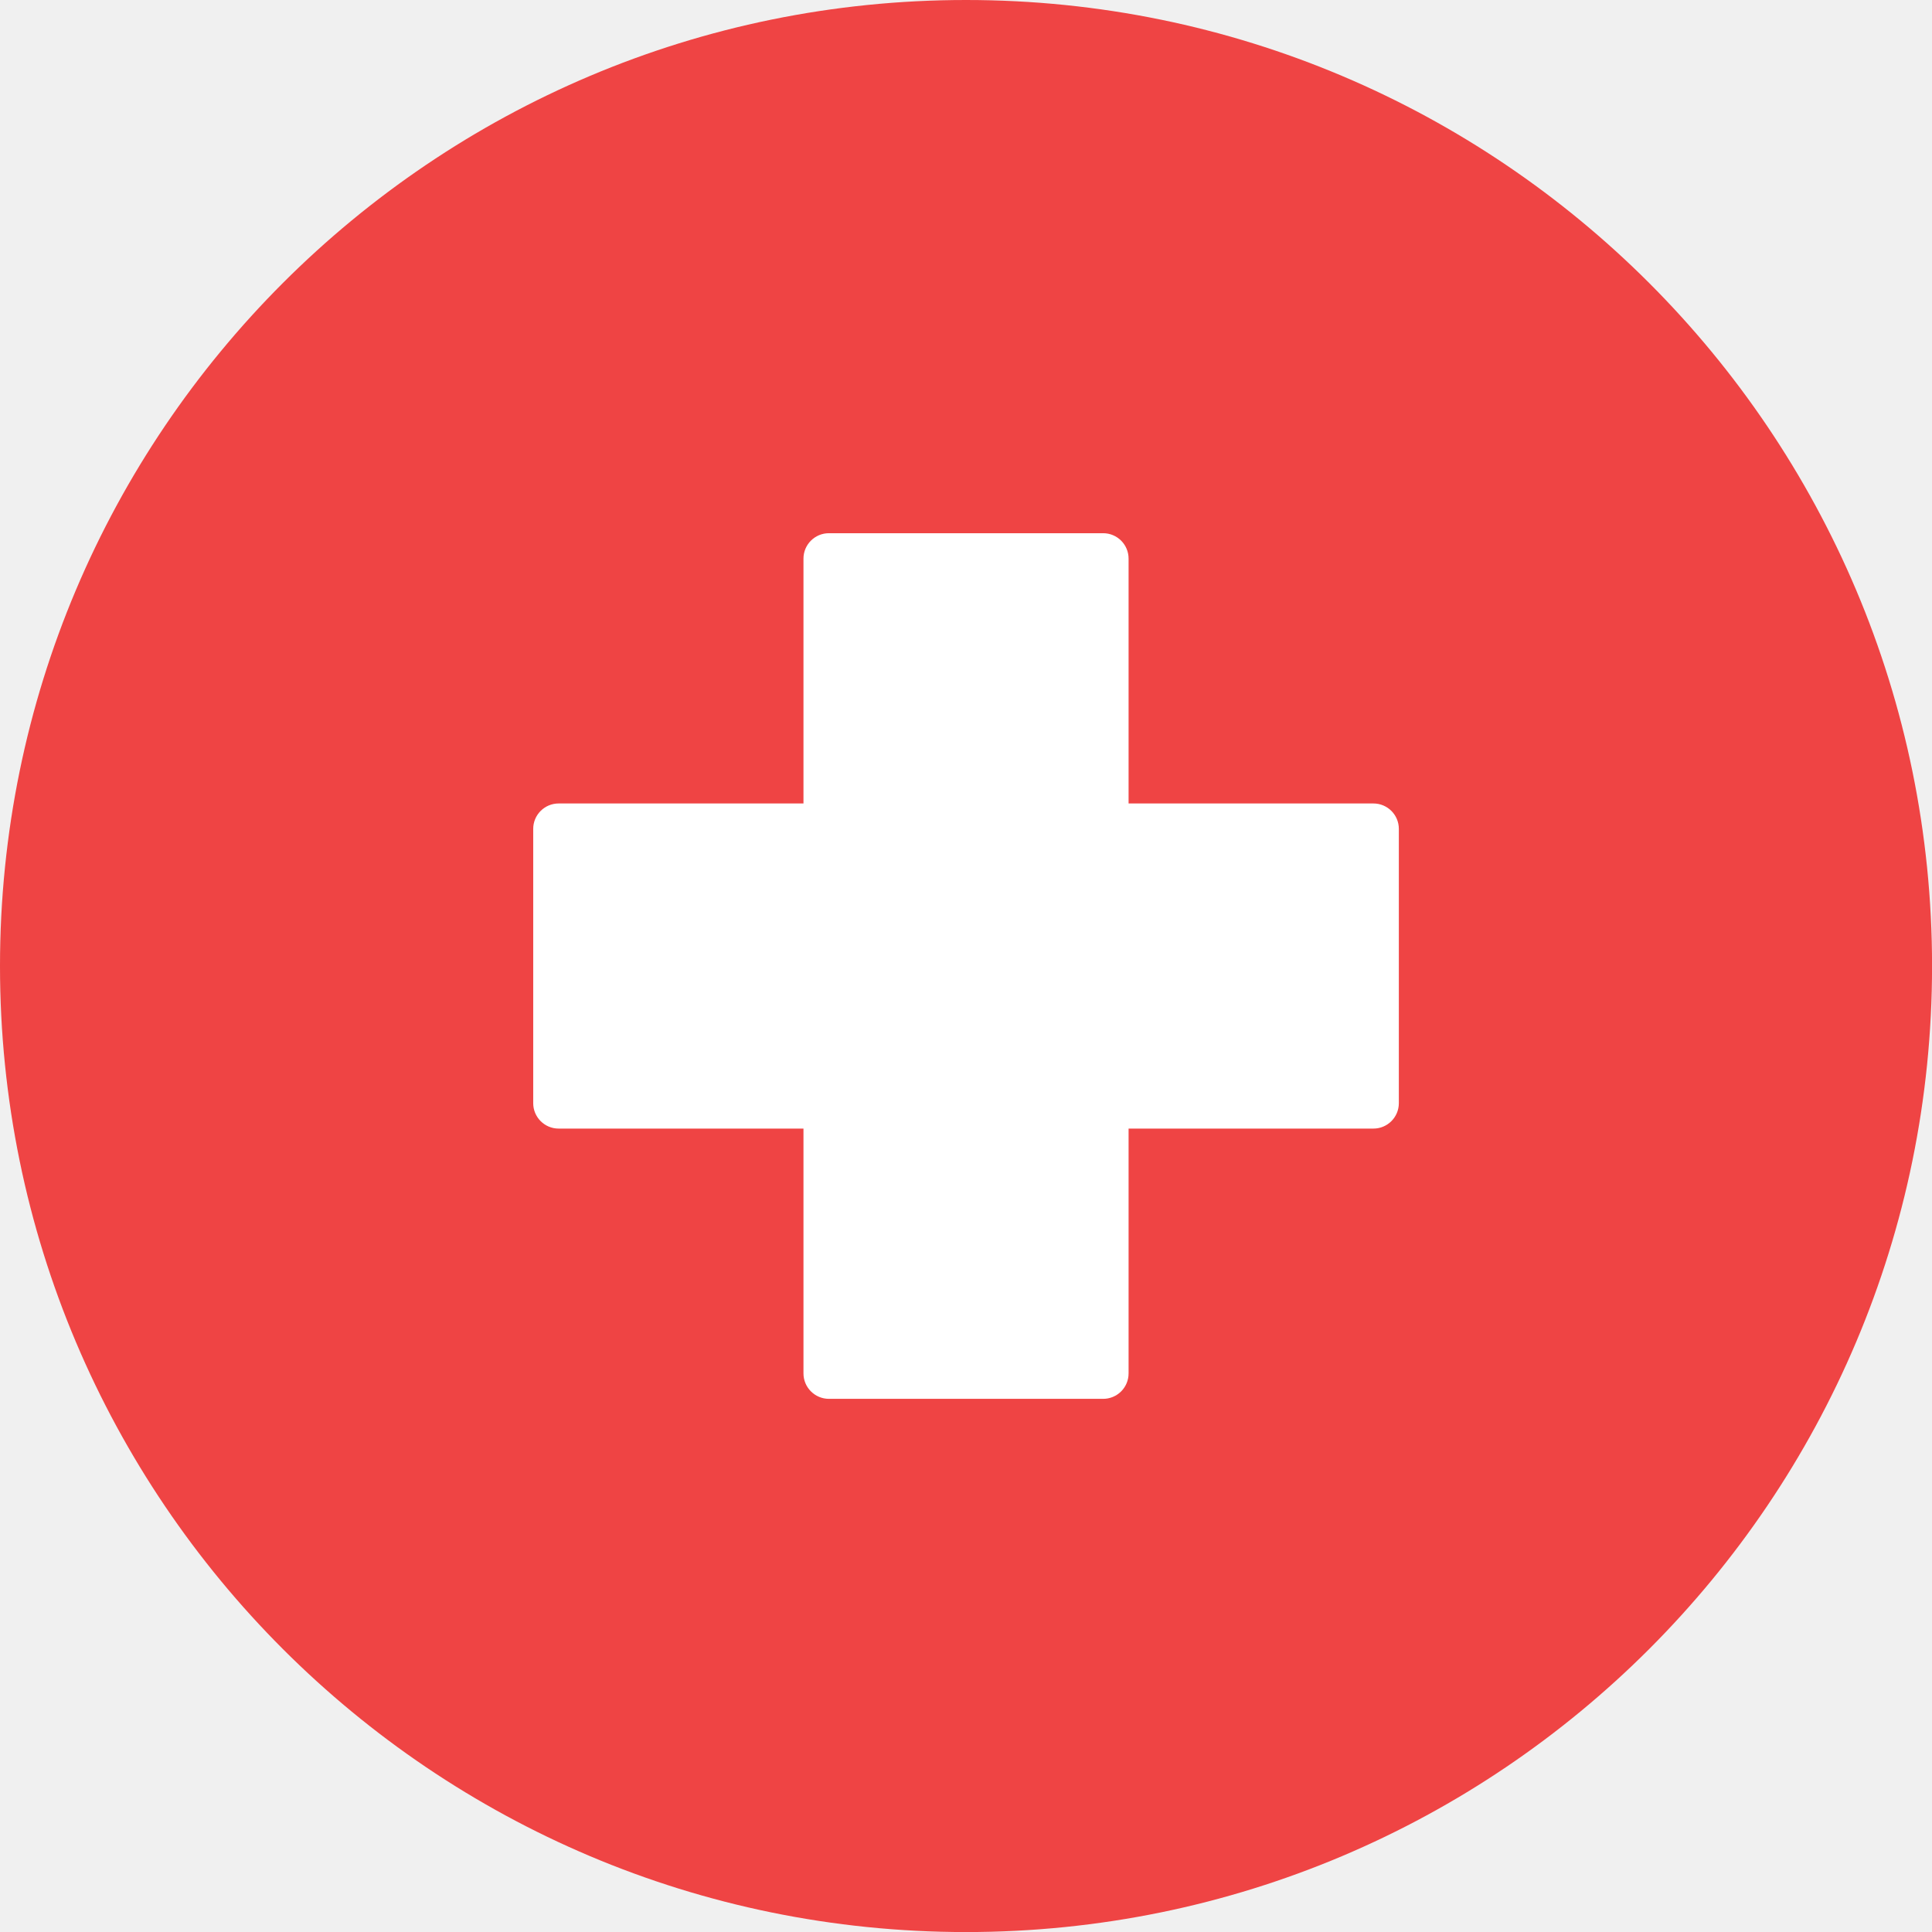
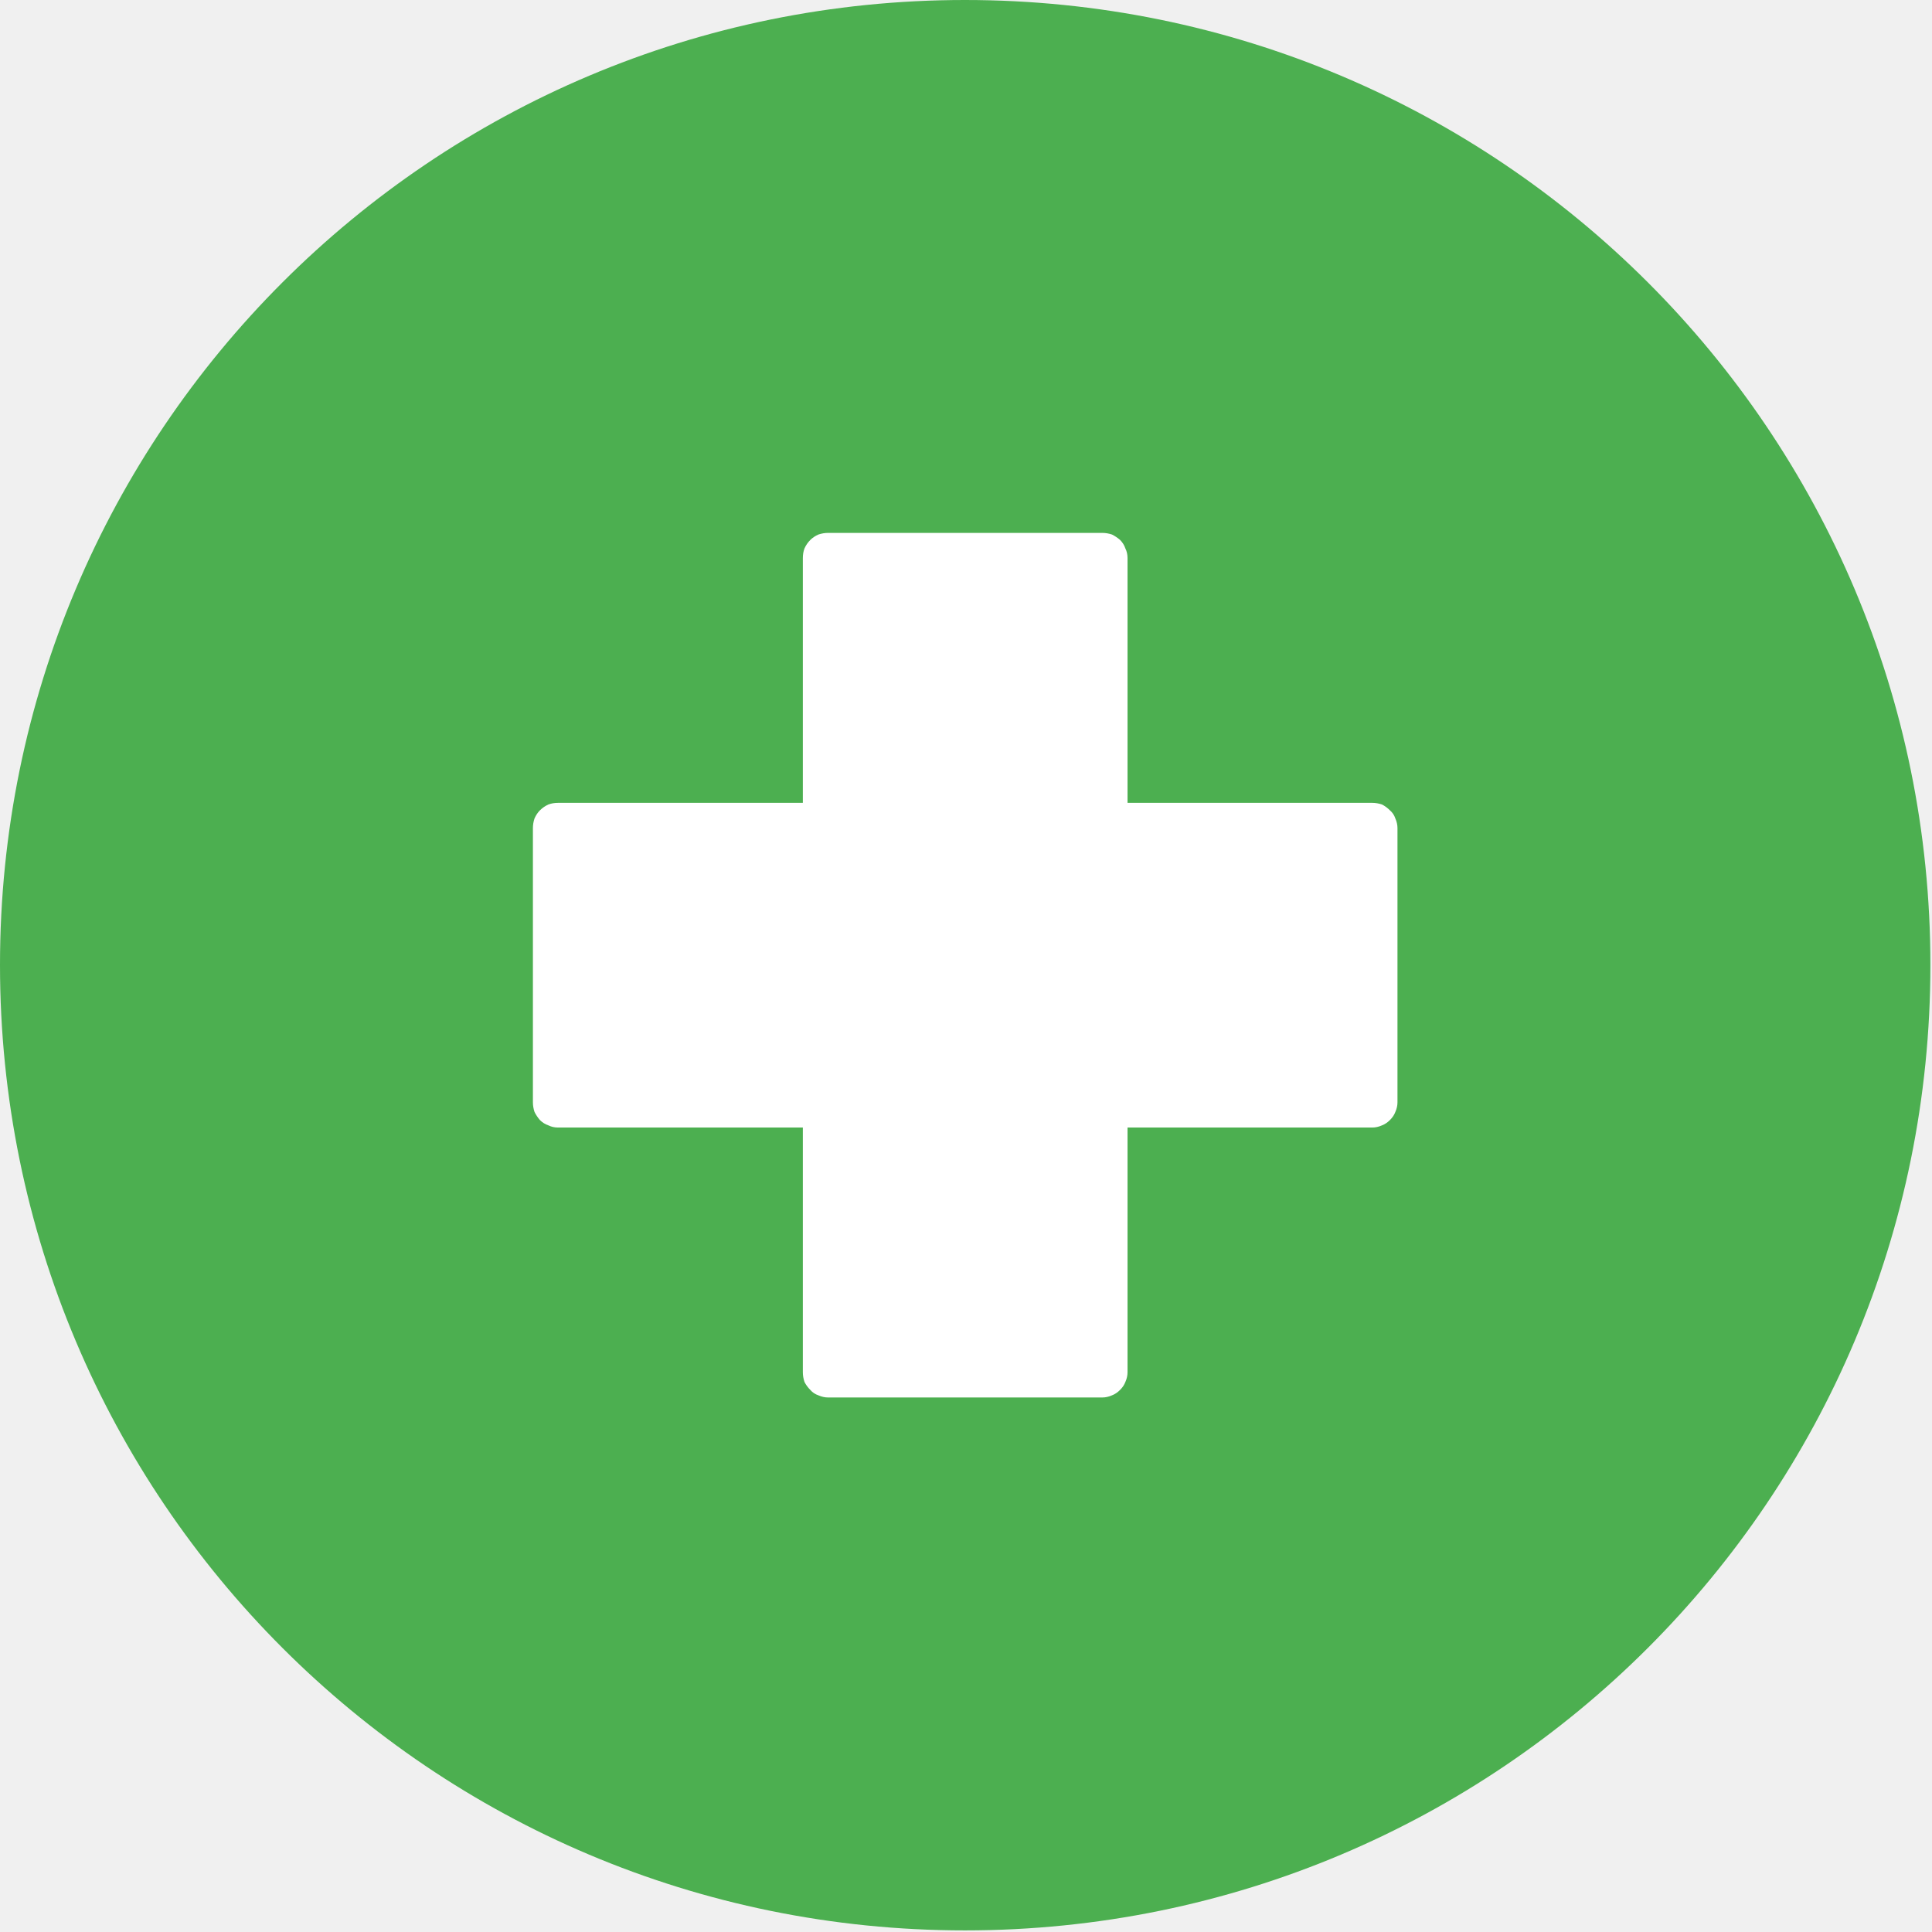
- <svg xmlns="http://www.w3.org/2000/svg" id="Capa_1" data-name="Capa 1" viewBox="0 0 359.65 359.65">
-   <defs>
-     <style>.cls-1{fill:#ef4444;}.cls-2{fill:#fff;}</style>
-   </defs>
-   <circle class="cls-1" cx="179.83" cy="179.83" r="179.83" />
-   <path class="cls-2" d="M275.84,169.74H230.26V124.16a4.73,4.73,0,0,0-4.73-4.73H174.47a4.73,4.73,0,0,0-4.73,4.73v45.58H124.16a4.73,4.73,0,0,0-4.73,4.73v51.06a4.73,4.73,0,0,0,4.73,4.73h45.58v45.57a4.74,4.74,0,0,0,4.73,4.74h51.06a4.73,4.73,0,0,0,4.73-4.74V230.26h45.58a4.73,4.73,0,0,0,4.73-4.73V174.47A4.73,4.73,0,0,0,275.84,169.74Z" transform="translate(-20.17 -20.17)" />
+ <svg xmlns="http://www.w3.org/2000/svg" version="1.2" viewBox="0 0 360 360" width="360" height="360">
+   <style>.a{fill:#4caf50}.b{fill:#fff}</style>
+   <path class="a" d="m179.8 359.7c-99.4 0-179.8-80.4-179.8-179.9 0-99.4 80.4-179.8 179.8-179.8 99.5 0 179.9 80.4 179.9 179.8 0 99.5-80.4 179.9-179.9 179.9z" />
+   <path class="b" d="m255.7 149.6h-45.6v-45.6q0-1-0.4-1.8-0.3-0.9-1-1.6-0.7-0.6-1.5-1-0.9-0.3-1.8-0.3h-51.1q-0.9 0-1.8 0.3-0.9 0.4-1.5 1-0.7 0.7-1.1 1.6-0.3 0.8-0.3 1.8v45.6h-45.6q-1 0-1.8 0.3-0.9 0.4-1.6 1.1-0.6 0.6-1 1.5-0.3 0.9-0.3 1.8v51.1q0 0.9 0.3 1.8 0.4 0.8 1 1.5 0.7 0.7 1.6 1 0.8 0.4 1.8 0.4h45.6v45.6q0 0.9 0.3 1.8 0.4 0.8 1.1 1.5 0.6 0.7 1.5 1 0.9 0.4 1.8 0.4h51.1q0.9 0 1.8-0.4 0.8-0.3 1.5-1 0.7-0.7 1-1.5 0.4-0.9 0.4-1.8v-45.6h45.6q0.9 0 1.8-0.4 0.8-0.3 1.5-1 0.7-0.7 1-1.5 0.4-0.9 0.4-1.8v-51.1q0-0.9-0.4-1.8-0.3-0.9-1-1.5-0.7-0.7-1.5-1.1-0.9-0.3-1.8-0.3z" />
</svg>
